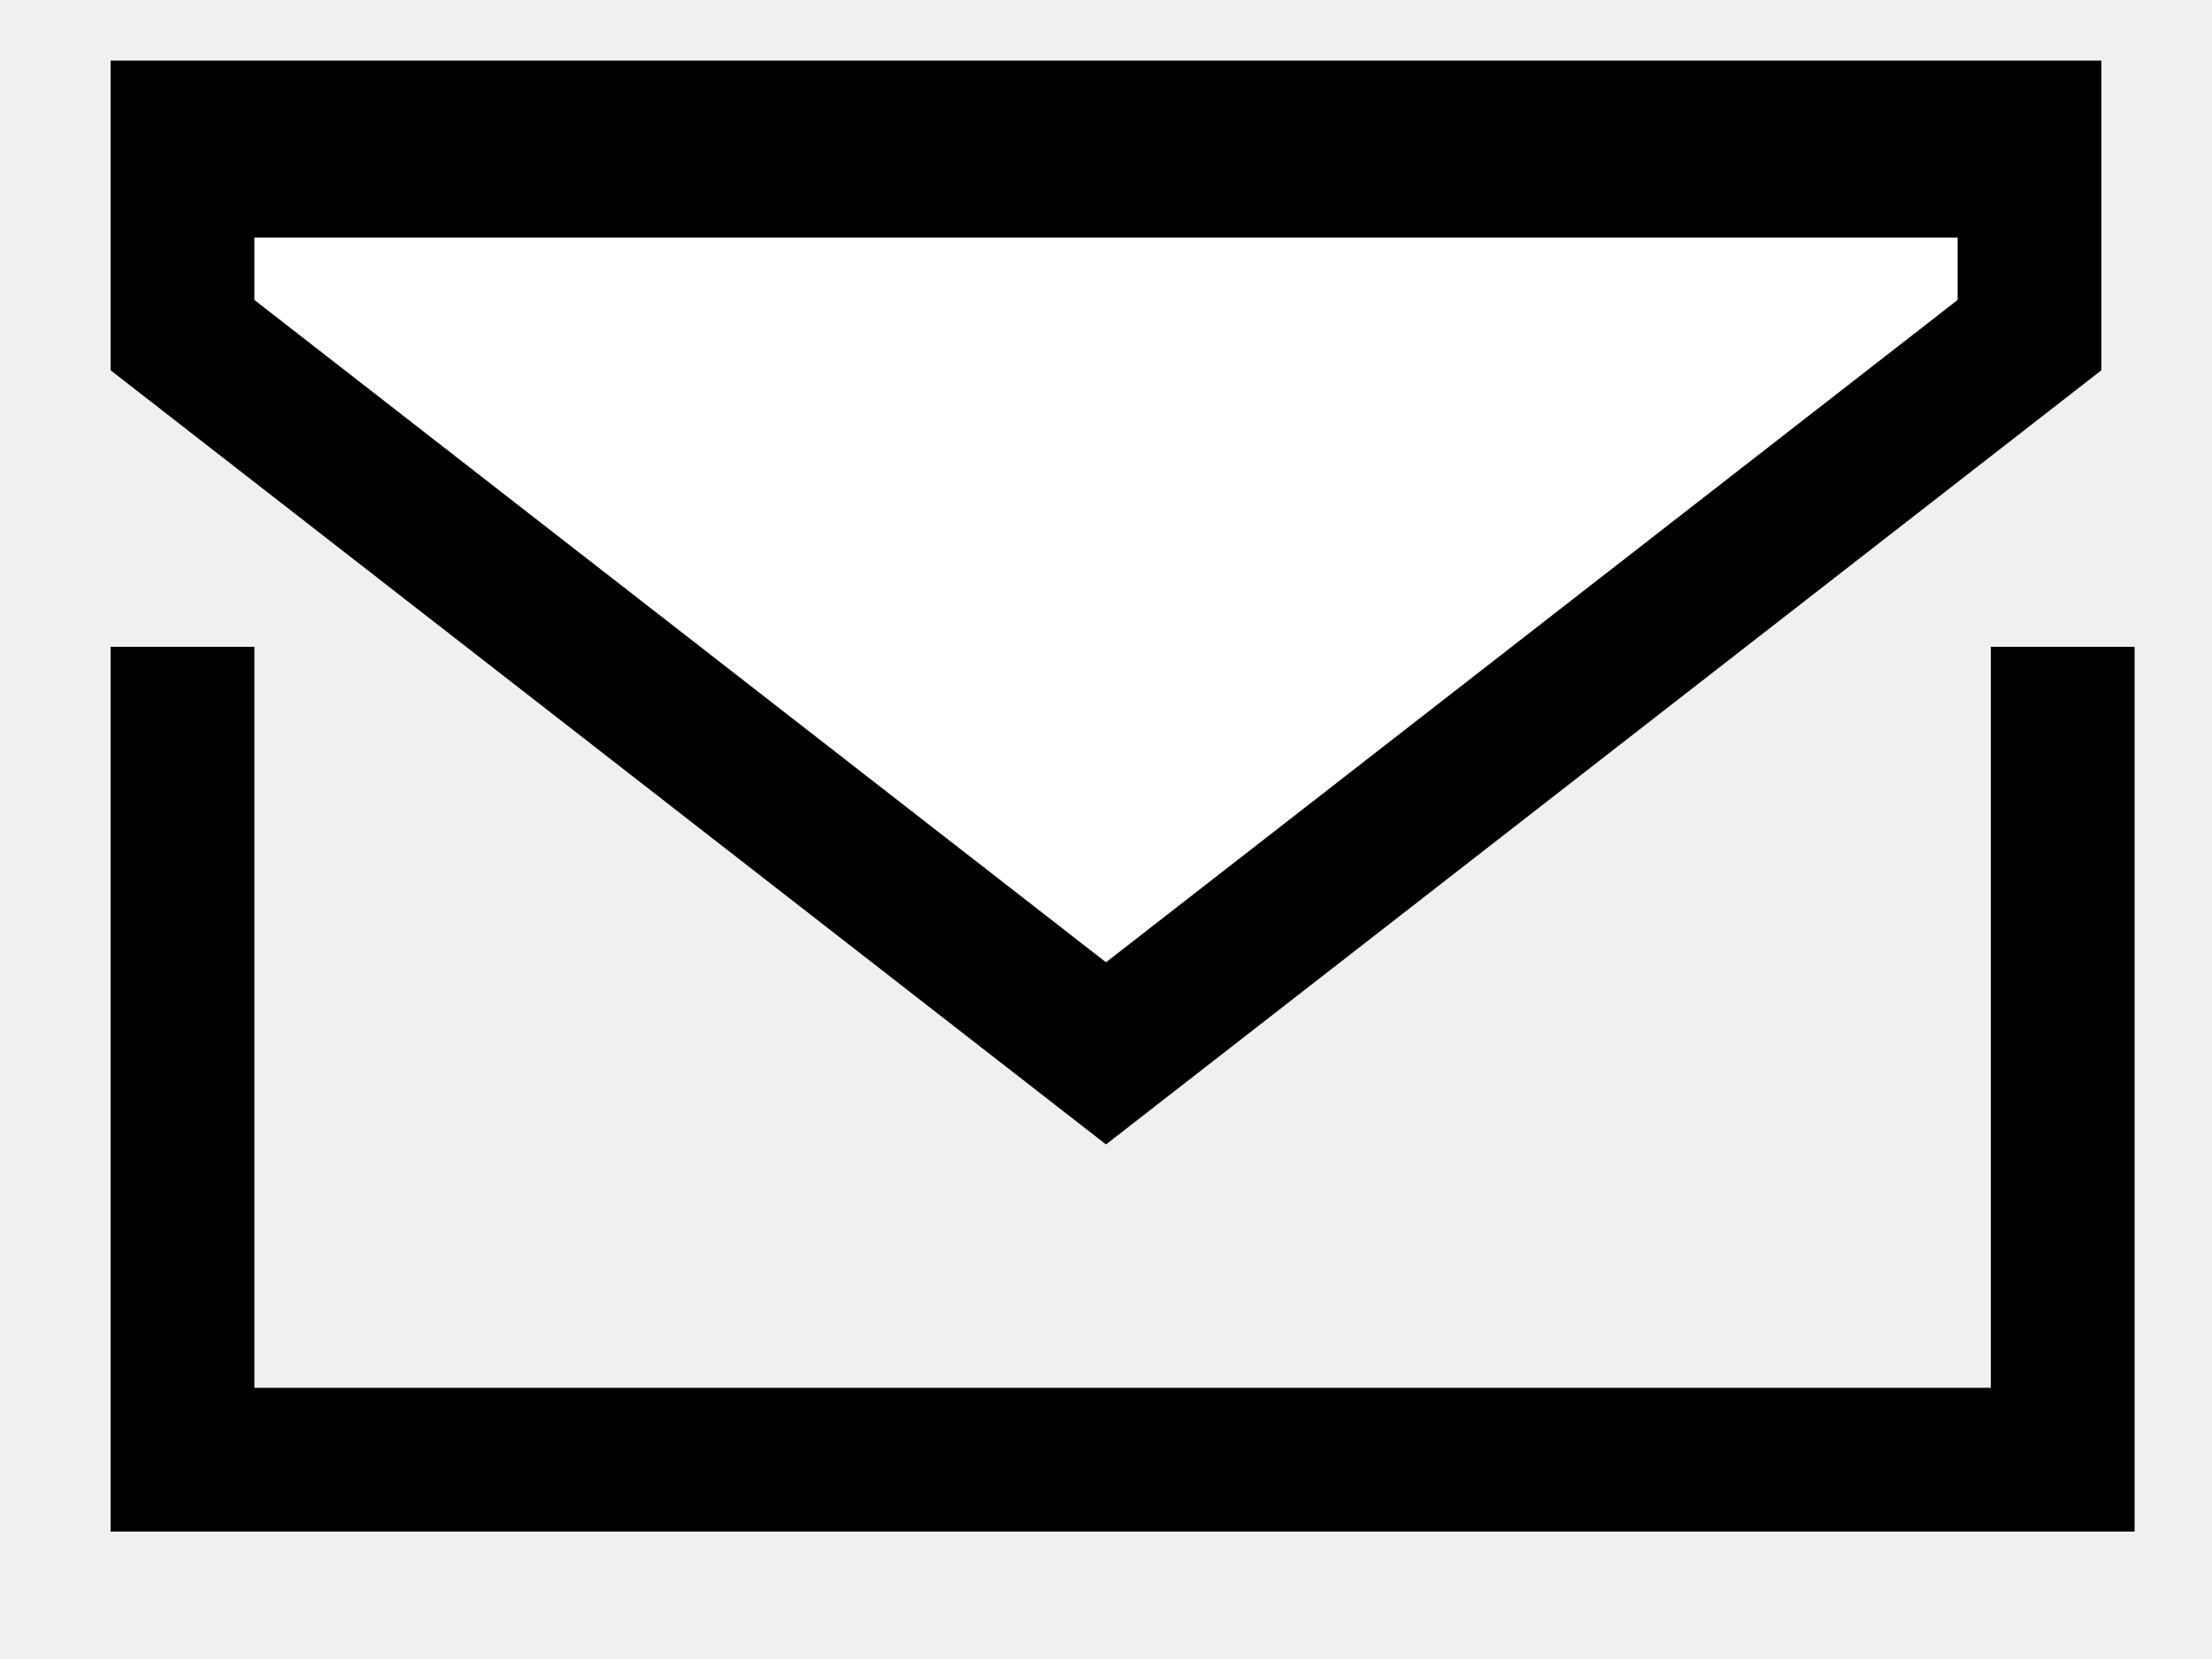
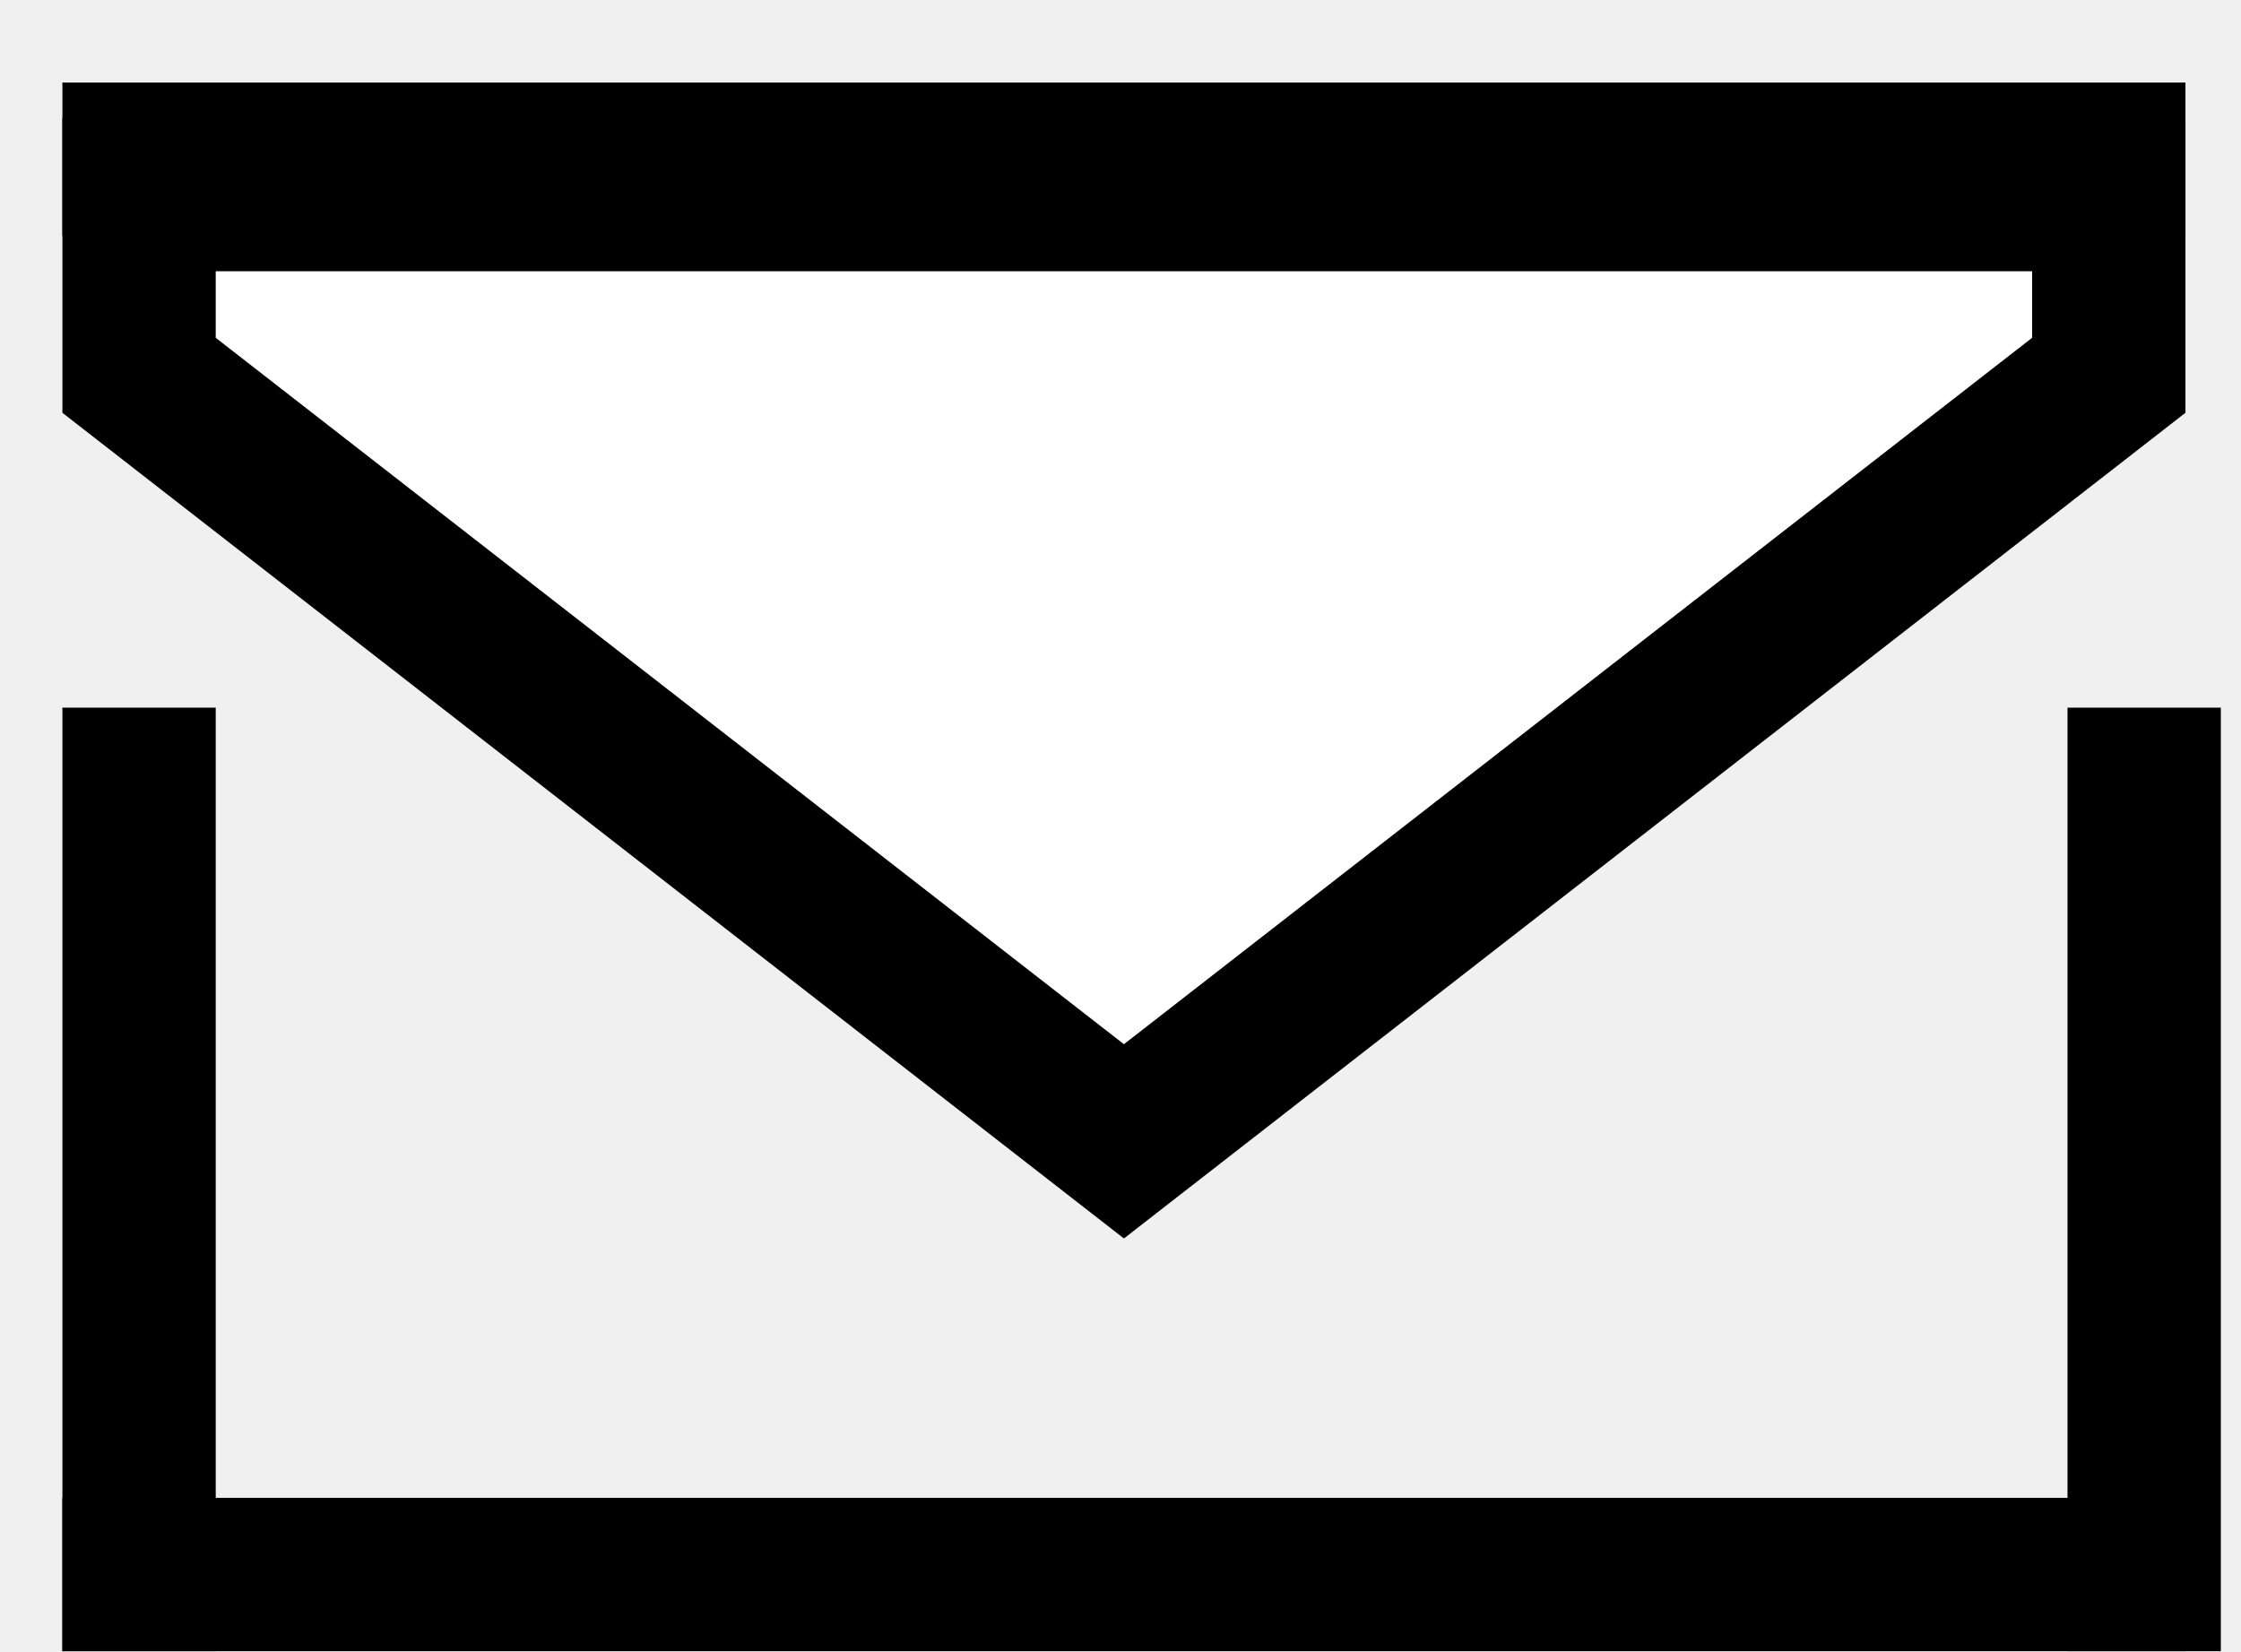
- <svg xmlns="http://www.w3.org/2000/svg" width="20" height="15" viewBox="0 0 20 15" stroke="currentColor">
-   <line x1="1.65" y1="5.848" x2="1.65" y2="13.848" stroke-width="1.3" />
-   <line x1="18.65" y1="5.848" x2="18.65" y2="13.848" stroke-width="1.3" />
-   <line x1="1" y1="13.198" x2="19" y2="13.198" stroke-width="1.3" />
-   <line x1="1" y1="1.198" x2="19" y2="1.198" stroke-width="1.3" />
-   <path d="M18.35 3.03L10 9.524L1.65 3.03V1.498H4.5L10 1.498H15H18.35V3.03Z" fill="#fff" stroke-width="1.3" />
+ <svg xmlns="http://www.w3.org/2000/svg" width="19" height="14" viewBox="0 0 19 14" fill="none">
+   <line x1="1.179" y1="6" x2="1.179" y2="14" stroke="currentColor" stroke-width="1.3" />
+   <line x1="18.179" y1="6" x2="18.179" y2="14" stroke="currentColor" stroke-width="1.3" />
+   <line x1="0.529" y1="13.35" x2="18.529" y2="13.35" stroke="currentColor" stroke-width="1.3" />
+   <line x1="0.529" y1="1.35" x2="18.529" y2="1.35" stroke="currentColor" stroke-width="1.3" />
+   <path d="M17.879 3.182L9.529 9.677L1.179 3.182V1.65H4.029L9.529 1.65H14.529H17.879V3.182Z" stroke="currentColor" fill="#fff" stroke-width="1.3" />
</svg>
